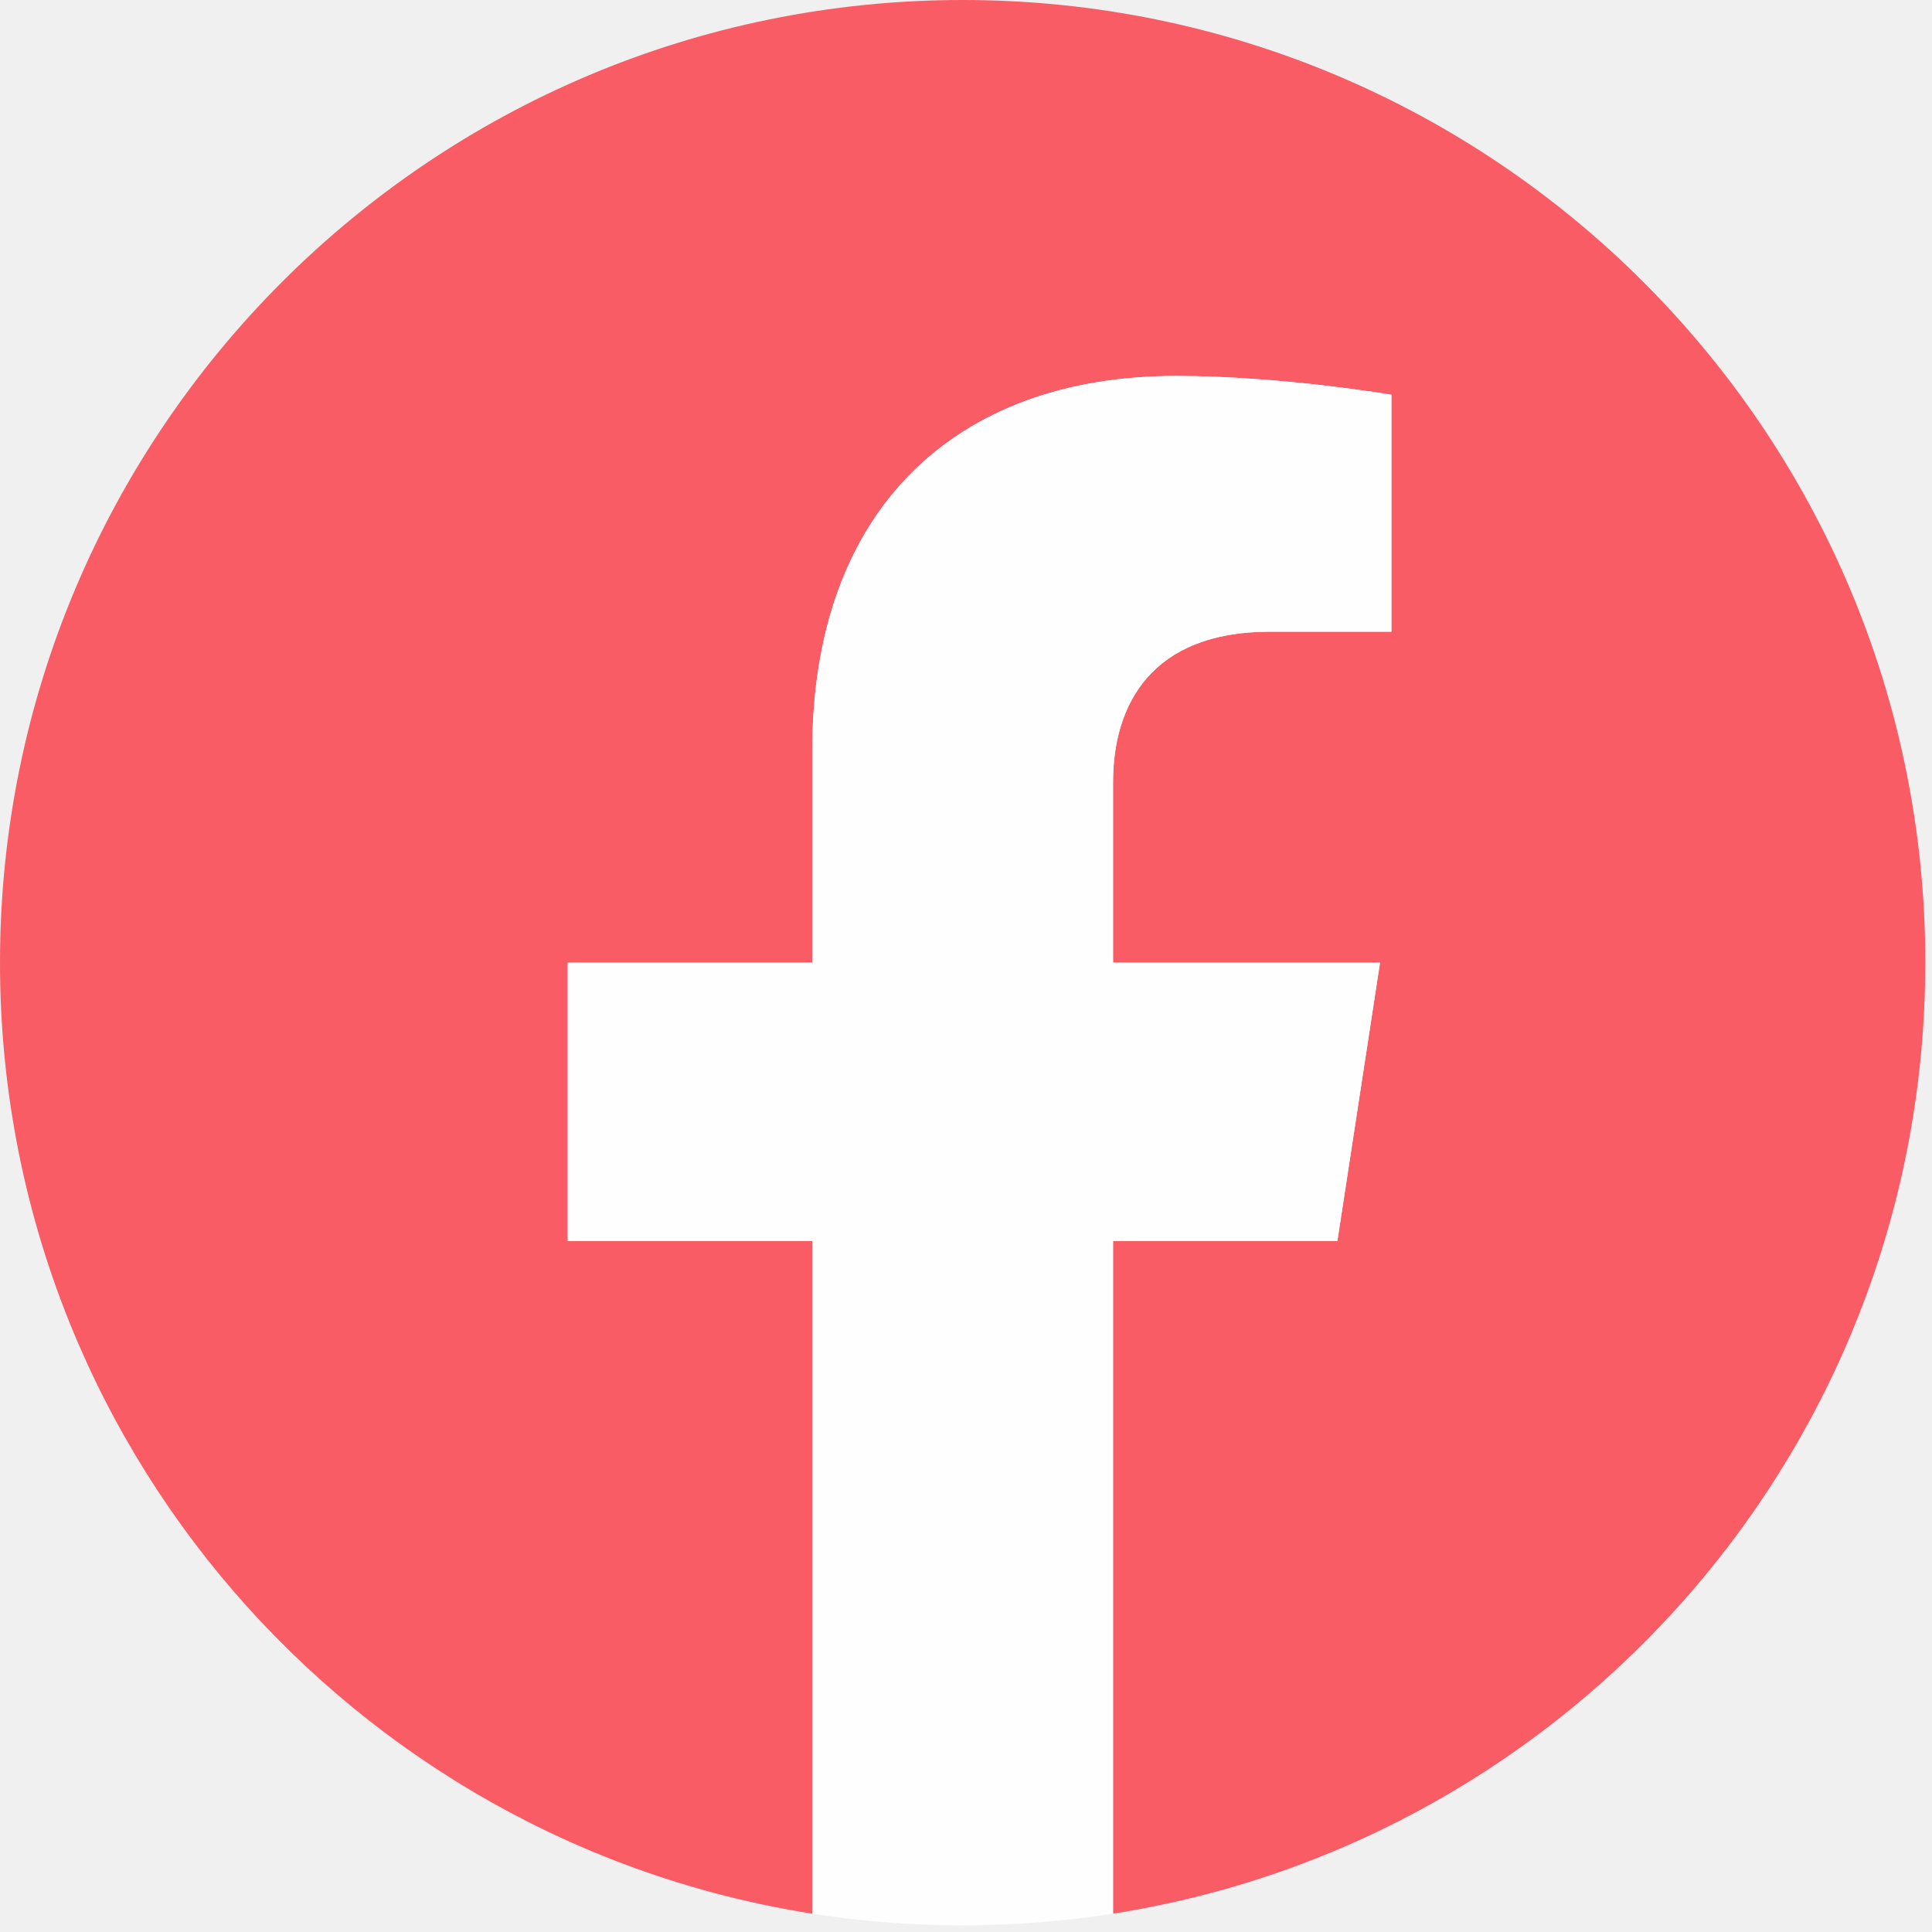
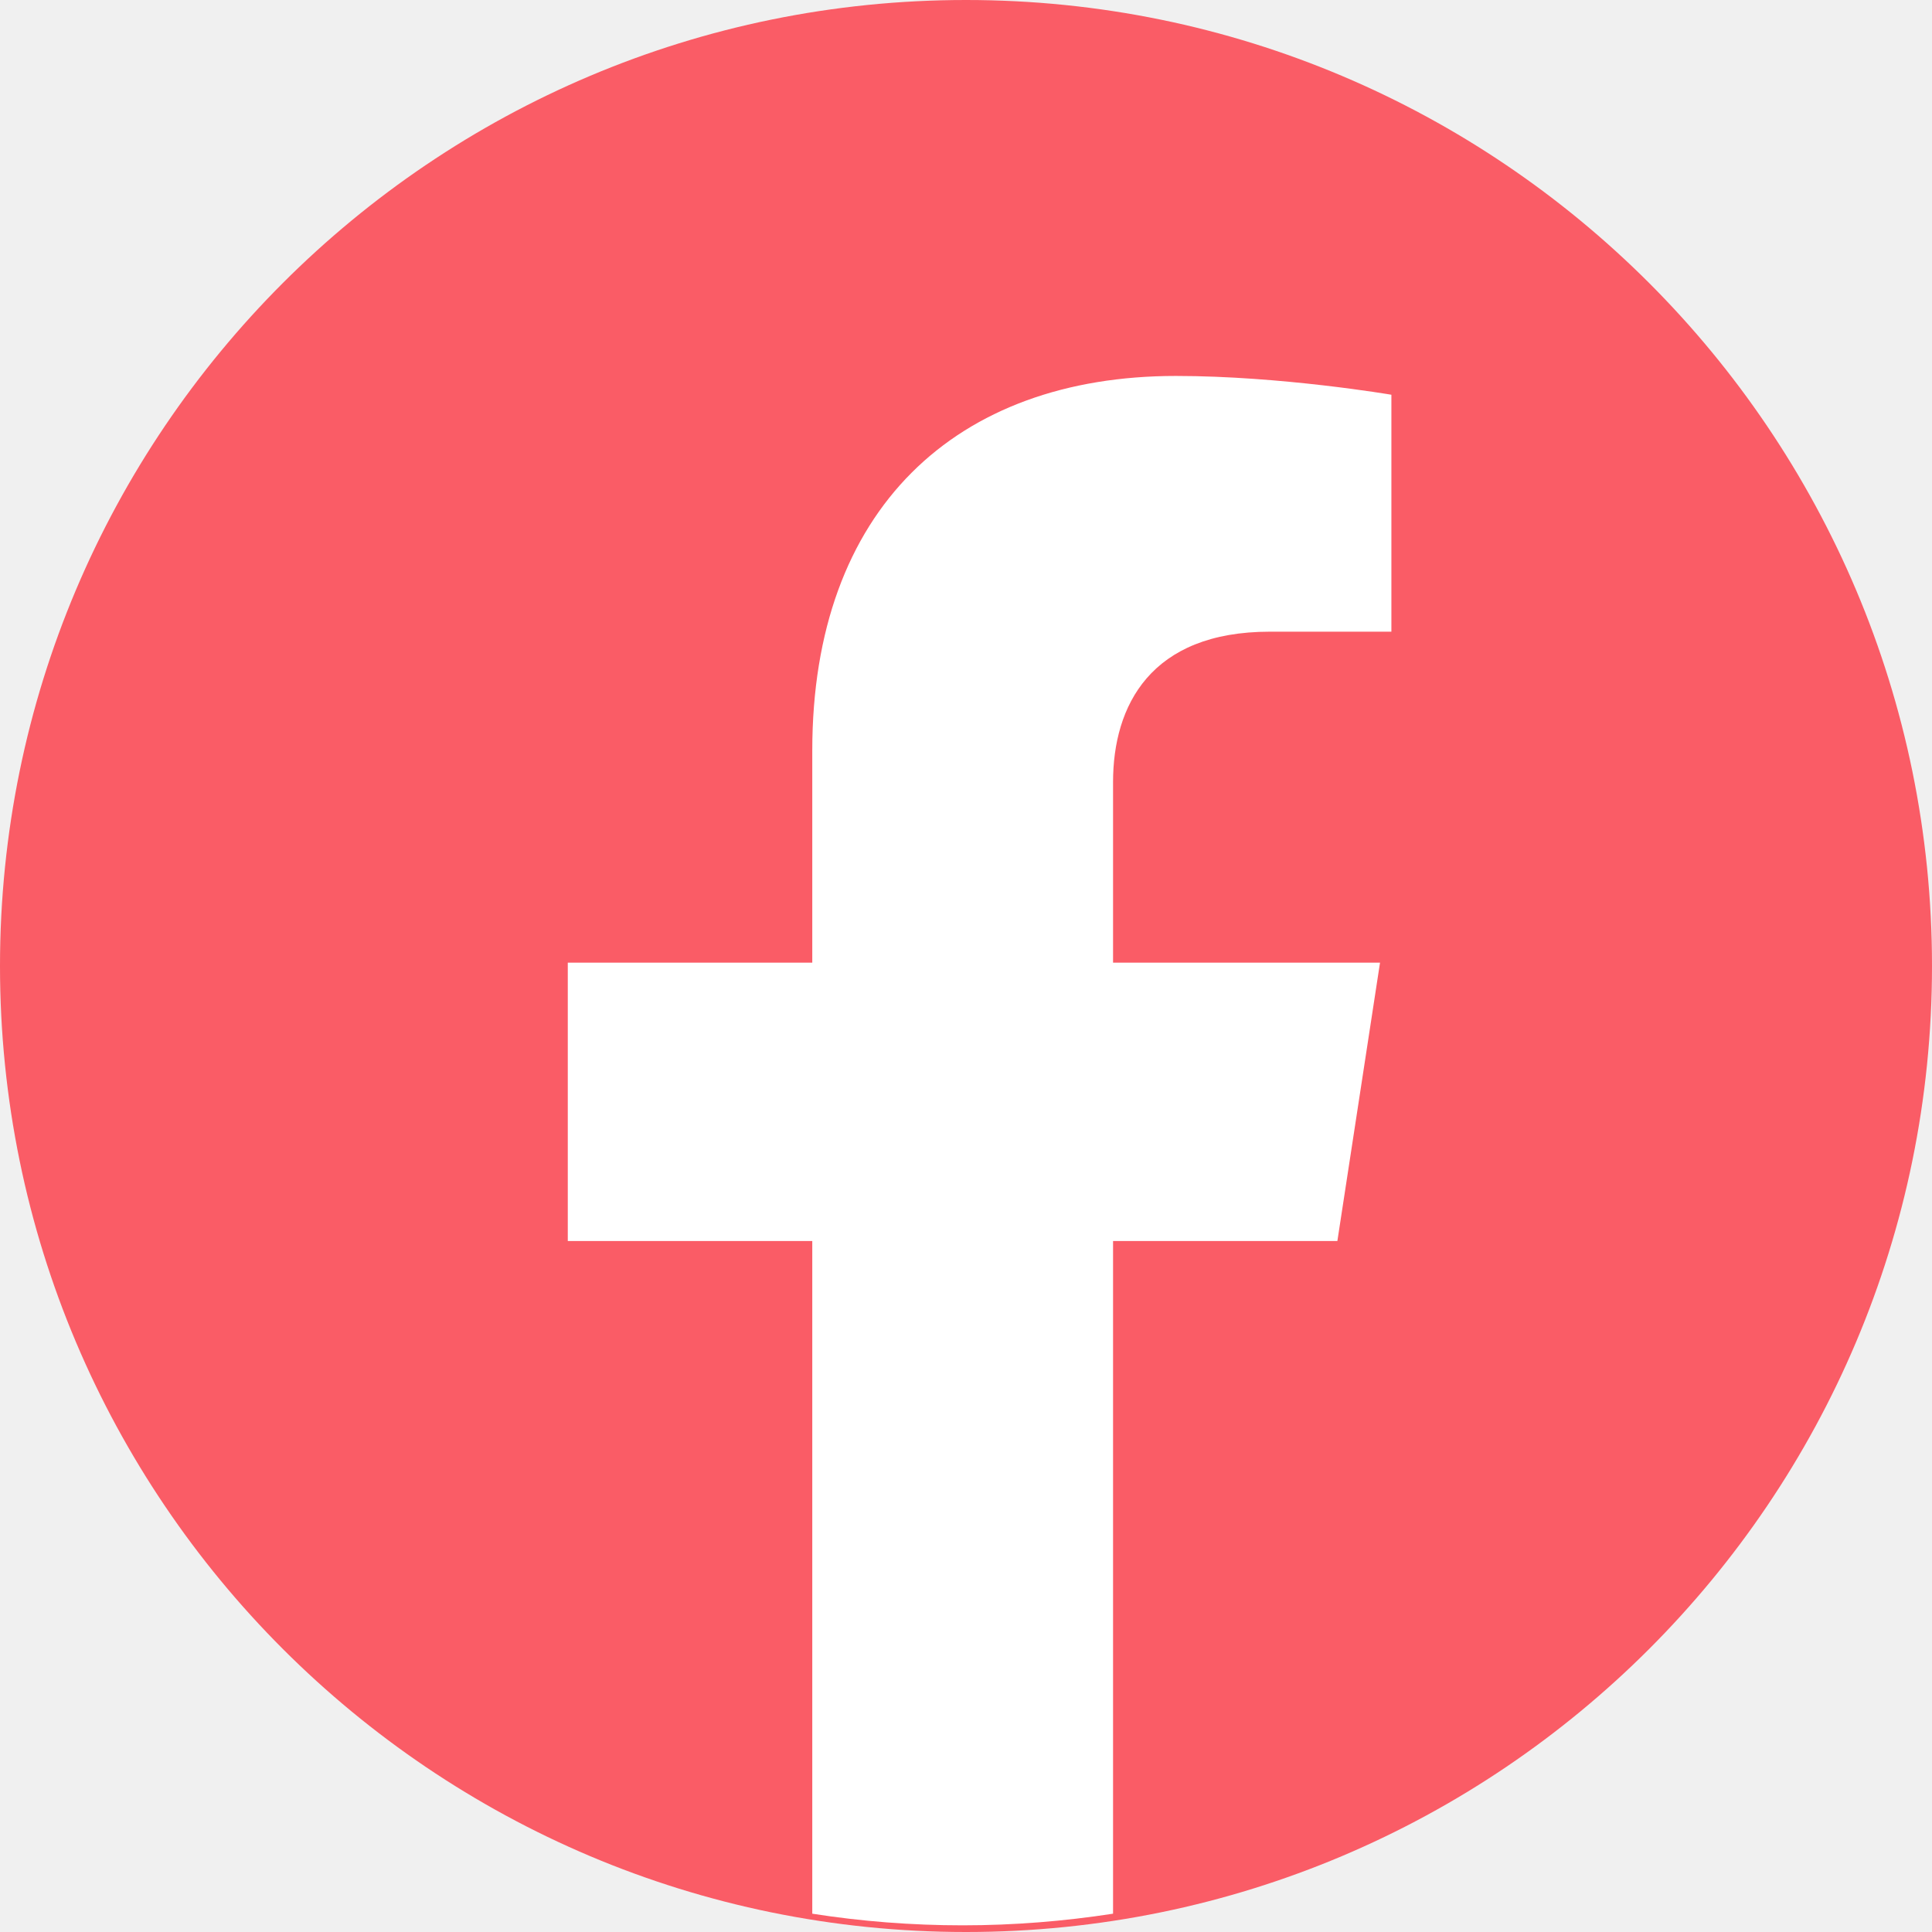
<svg xmlns="http://www.w3.org/2000/svg" width="44px" height="44px" viewBox="0 0 44 44" version="1.1">
  <g id="Social-Icons" stroke="none" stroke-width="1" fill="none" fill-rule="evenodd">
    <g id="social-icons" transform="translate(-40, -40)">
      <g id="facebook" transform="translate(40, 40)">
-         <path d="M43.848,21.924 C43.848,9.817 34.031,0 21.924,0 C9.817,0 0,9.817 0,21.924 C0,32.866 8.016,41.936 18.499,43.583 L18.499,28.263 L12.93,28.263 L12.93,21.924 L18.499,21.924 L18.499,17.093 C18.499,11.598 21.773,8.562 26.78,8.562 C29.178,8.562 31.688,8.99 31.688,8.99 L31.688,14.386 L28.922,14.386 C26.2,14.386 25.349,16.075 25.349,17.811 L25.349,21.924 L31.429,21.924 L30.458,28.262 L25.349,28.262 L25.349,43.582 C35.831,41.939 43.847,32.869 43.847,21.924 L43.848,21.924 Z" id="Path" fill="#FA5C66" />
-         <path d="M30.458,28.262 L31.429,21.924 L25.349,21.924 L25.349,17.811 C25.349,16.078 26.197,14.386 28.922,14.386 L31.688,14.386 L31.688,8.99 C31.688,8.99 29.179,8.562 26.78,8.562 C21.773,8.562 18.499,11.595 18.499,17.093 L18.499,21.924 L12.931,21.924 L12.931,28.263 L18.499,28.263 L18.499,43.583 C19.615,43.758 20.759,43.848 21.924,43.848 C23.089,43.848 24.233,43.755 25.349,43.583 L25.349,28.263 L30.458,28.263 L30.458,28.262 Z" id="Path" fill="#FEFEFE" />
+         <rect id="Rectangle" x="0" y="0" width="44" height="44" />
+         <circle id="Oval" fill="#FA5C66" cx="22" cy="22" r="22" />
+         <path d="M30.458,28.262 L31.429,21.924 L25.349,21.924 L25.349,17.811 C25.349,16.078 26.197,14.386 28.922,14.386 L31.688,14.386 L31.688,8.99 C31.688,8.99 29.179,8.562 26.78,8.562 C21.773,8.562 18.499,11.595 18.499,17.093 L18.499,21.924 L12.931,21.924 L12.931,28.263 L18.499,28.263 L18.499,43.583 C19.615,43.758 20.759,43.848 21.924,43.848 C23.089,43.848 24.233,43.755 25.349,43.583 L25.349,28.263 L30.458,28.263 L30.458,28.262 Z" fill="#FFFFFF" />
      </g>
    </g>
  </g>
</svg>
